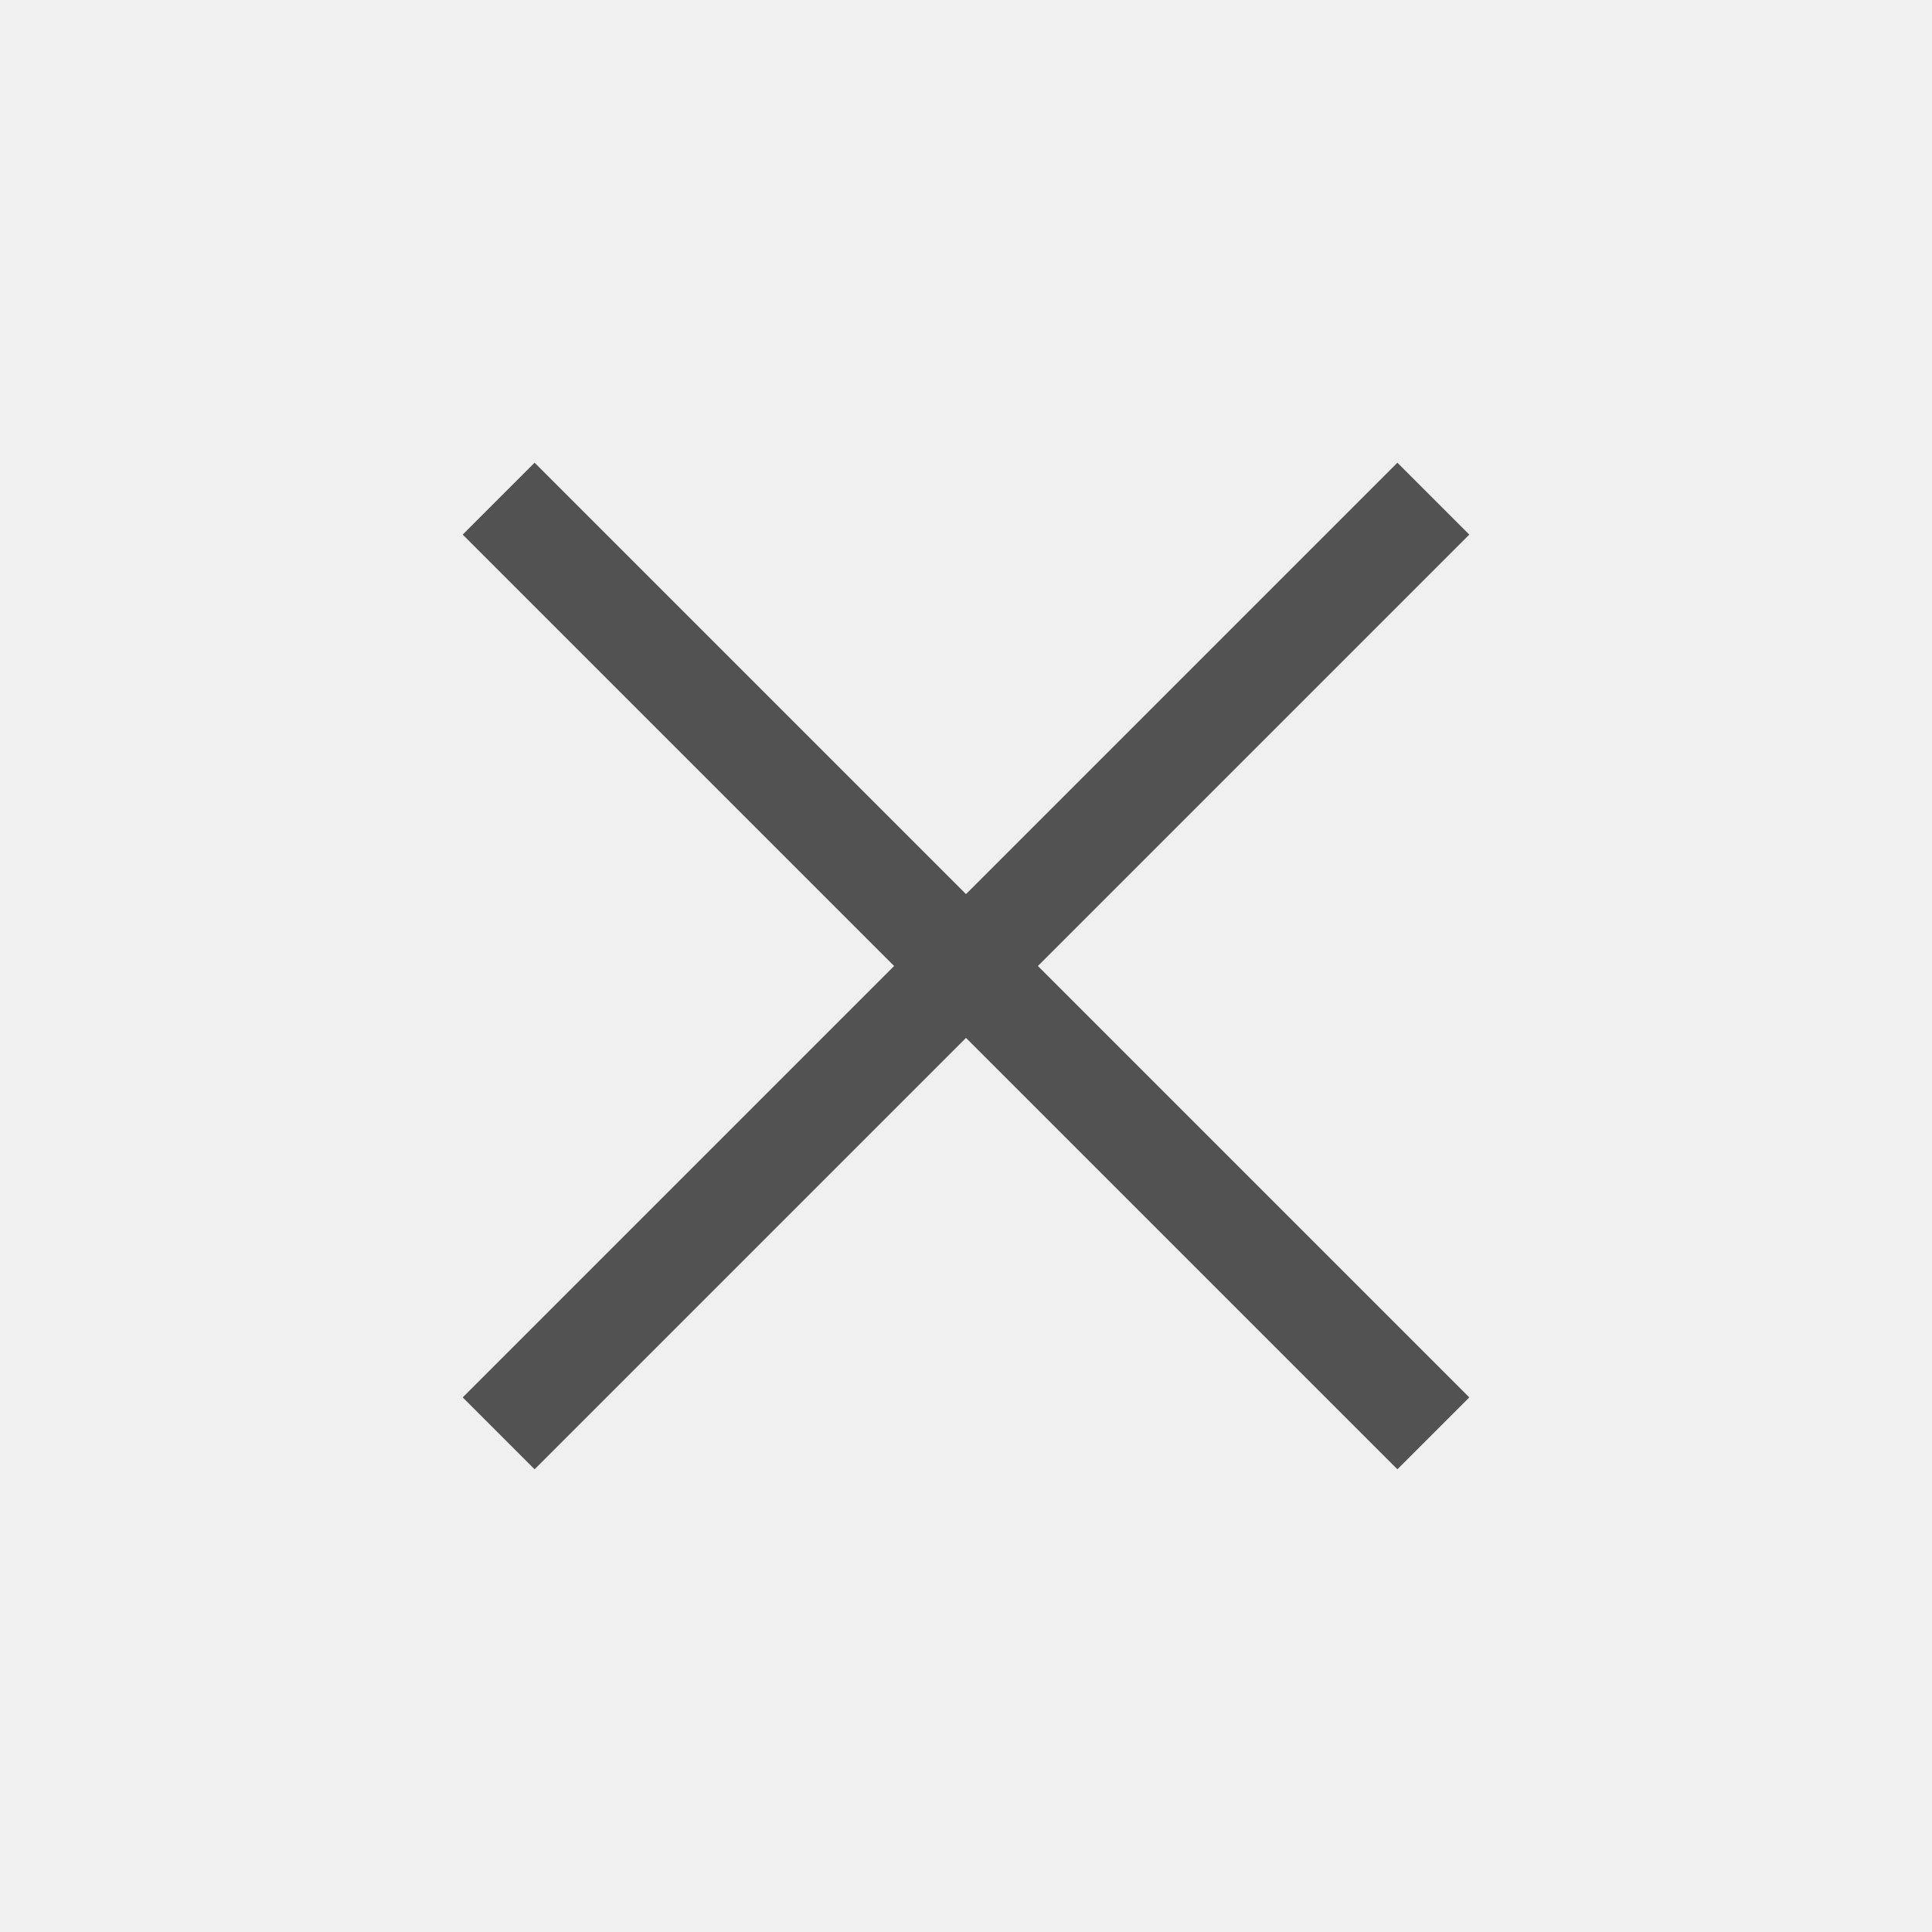
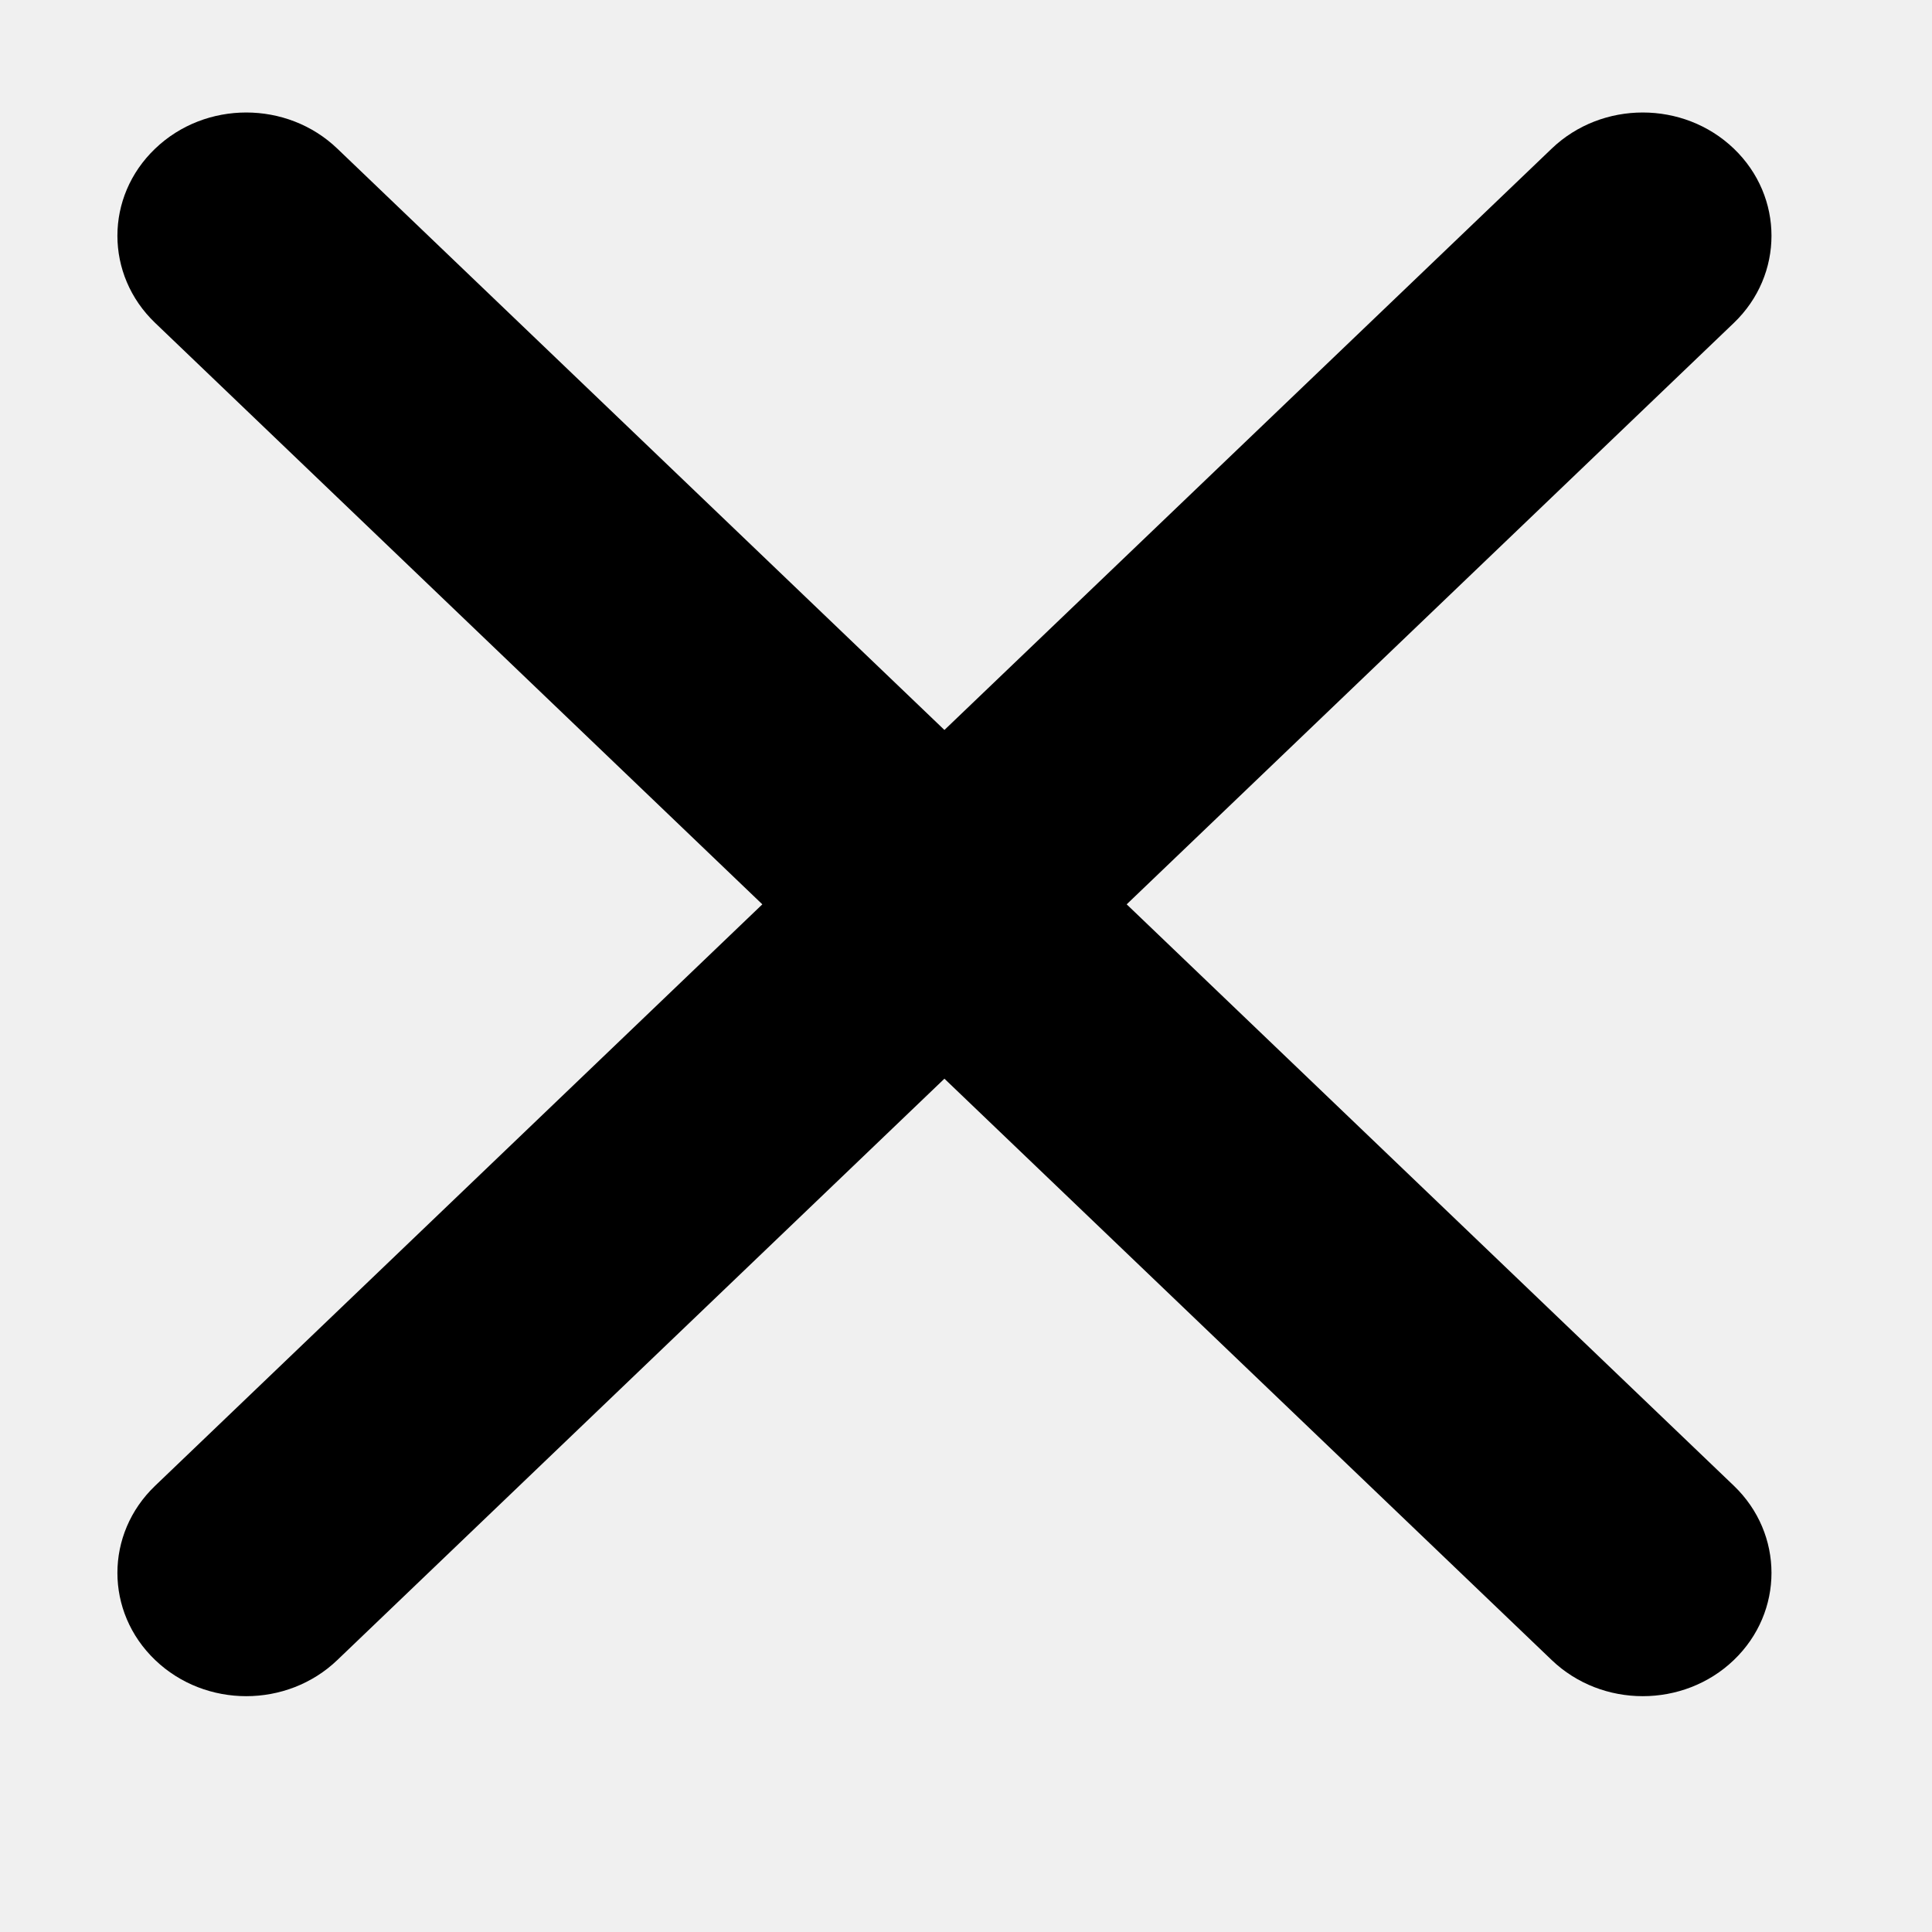
- <svg xmlns="http://www.w3.org/2000/svg" width="19" height="19" viewBox="0 0 19 19" fill="none">
-   <line x1="4.904" y1="4.904" x2="14.096" y2="14.096" stroke="#525252" />
-   <line x1="14.096" y1="4.904" x2="4.904" y2="14.096" stroke="#525252" />
+ <svg xmlns="http://www.w3.org/2000/svg" width="12" height="12" viewBox="0 0 12 12" fill="none">
+   <g clip-path="url(#clip0_338_230)">
+     <path d="M0.964 0.923C1.276 0.624 1.783 0.624 2.095 0.923L5.866 4.534L9.638 0.923C9.95 0.624 10.457 0.624 10.769 0.923C11.081 1.222 11.081 1.707 10.769 2.006L6.998 5.617L10.769 9.228C11.081 9.527 11.081 10.012 10.769 10.311C10.457 10.61 9.95 10.61 9.638 10.311L5.866 6.7L2.095 10.311C1.783 10.61 1.276 10.61 0.964 10.311C0.651 10.012 0.651 9.527 0.964 9.228L4.735 5.617L0.964 2.006C0.651 1.707 0.651 1.222 0.964 0.923Z" fill="black" />
+   </g>
+   <defs>
+     <clipPath id="clip0_338_230">
+       <rect width="12" height="12" fill="white" />
+     </clipPath>
+   </defs>
</svg>
